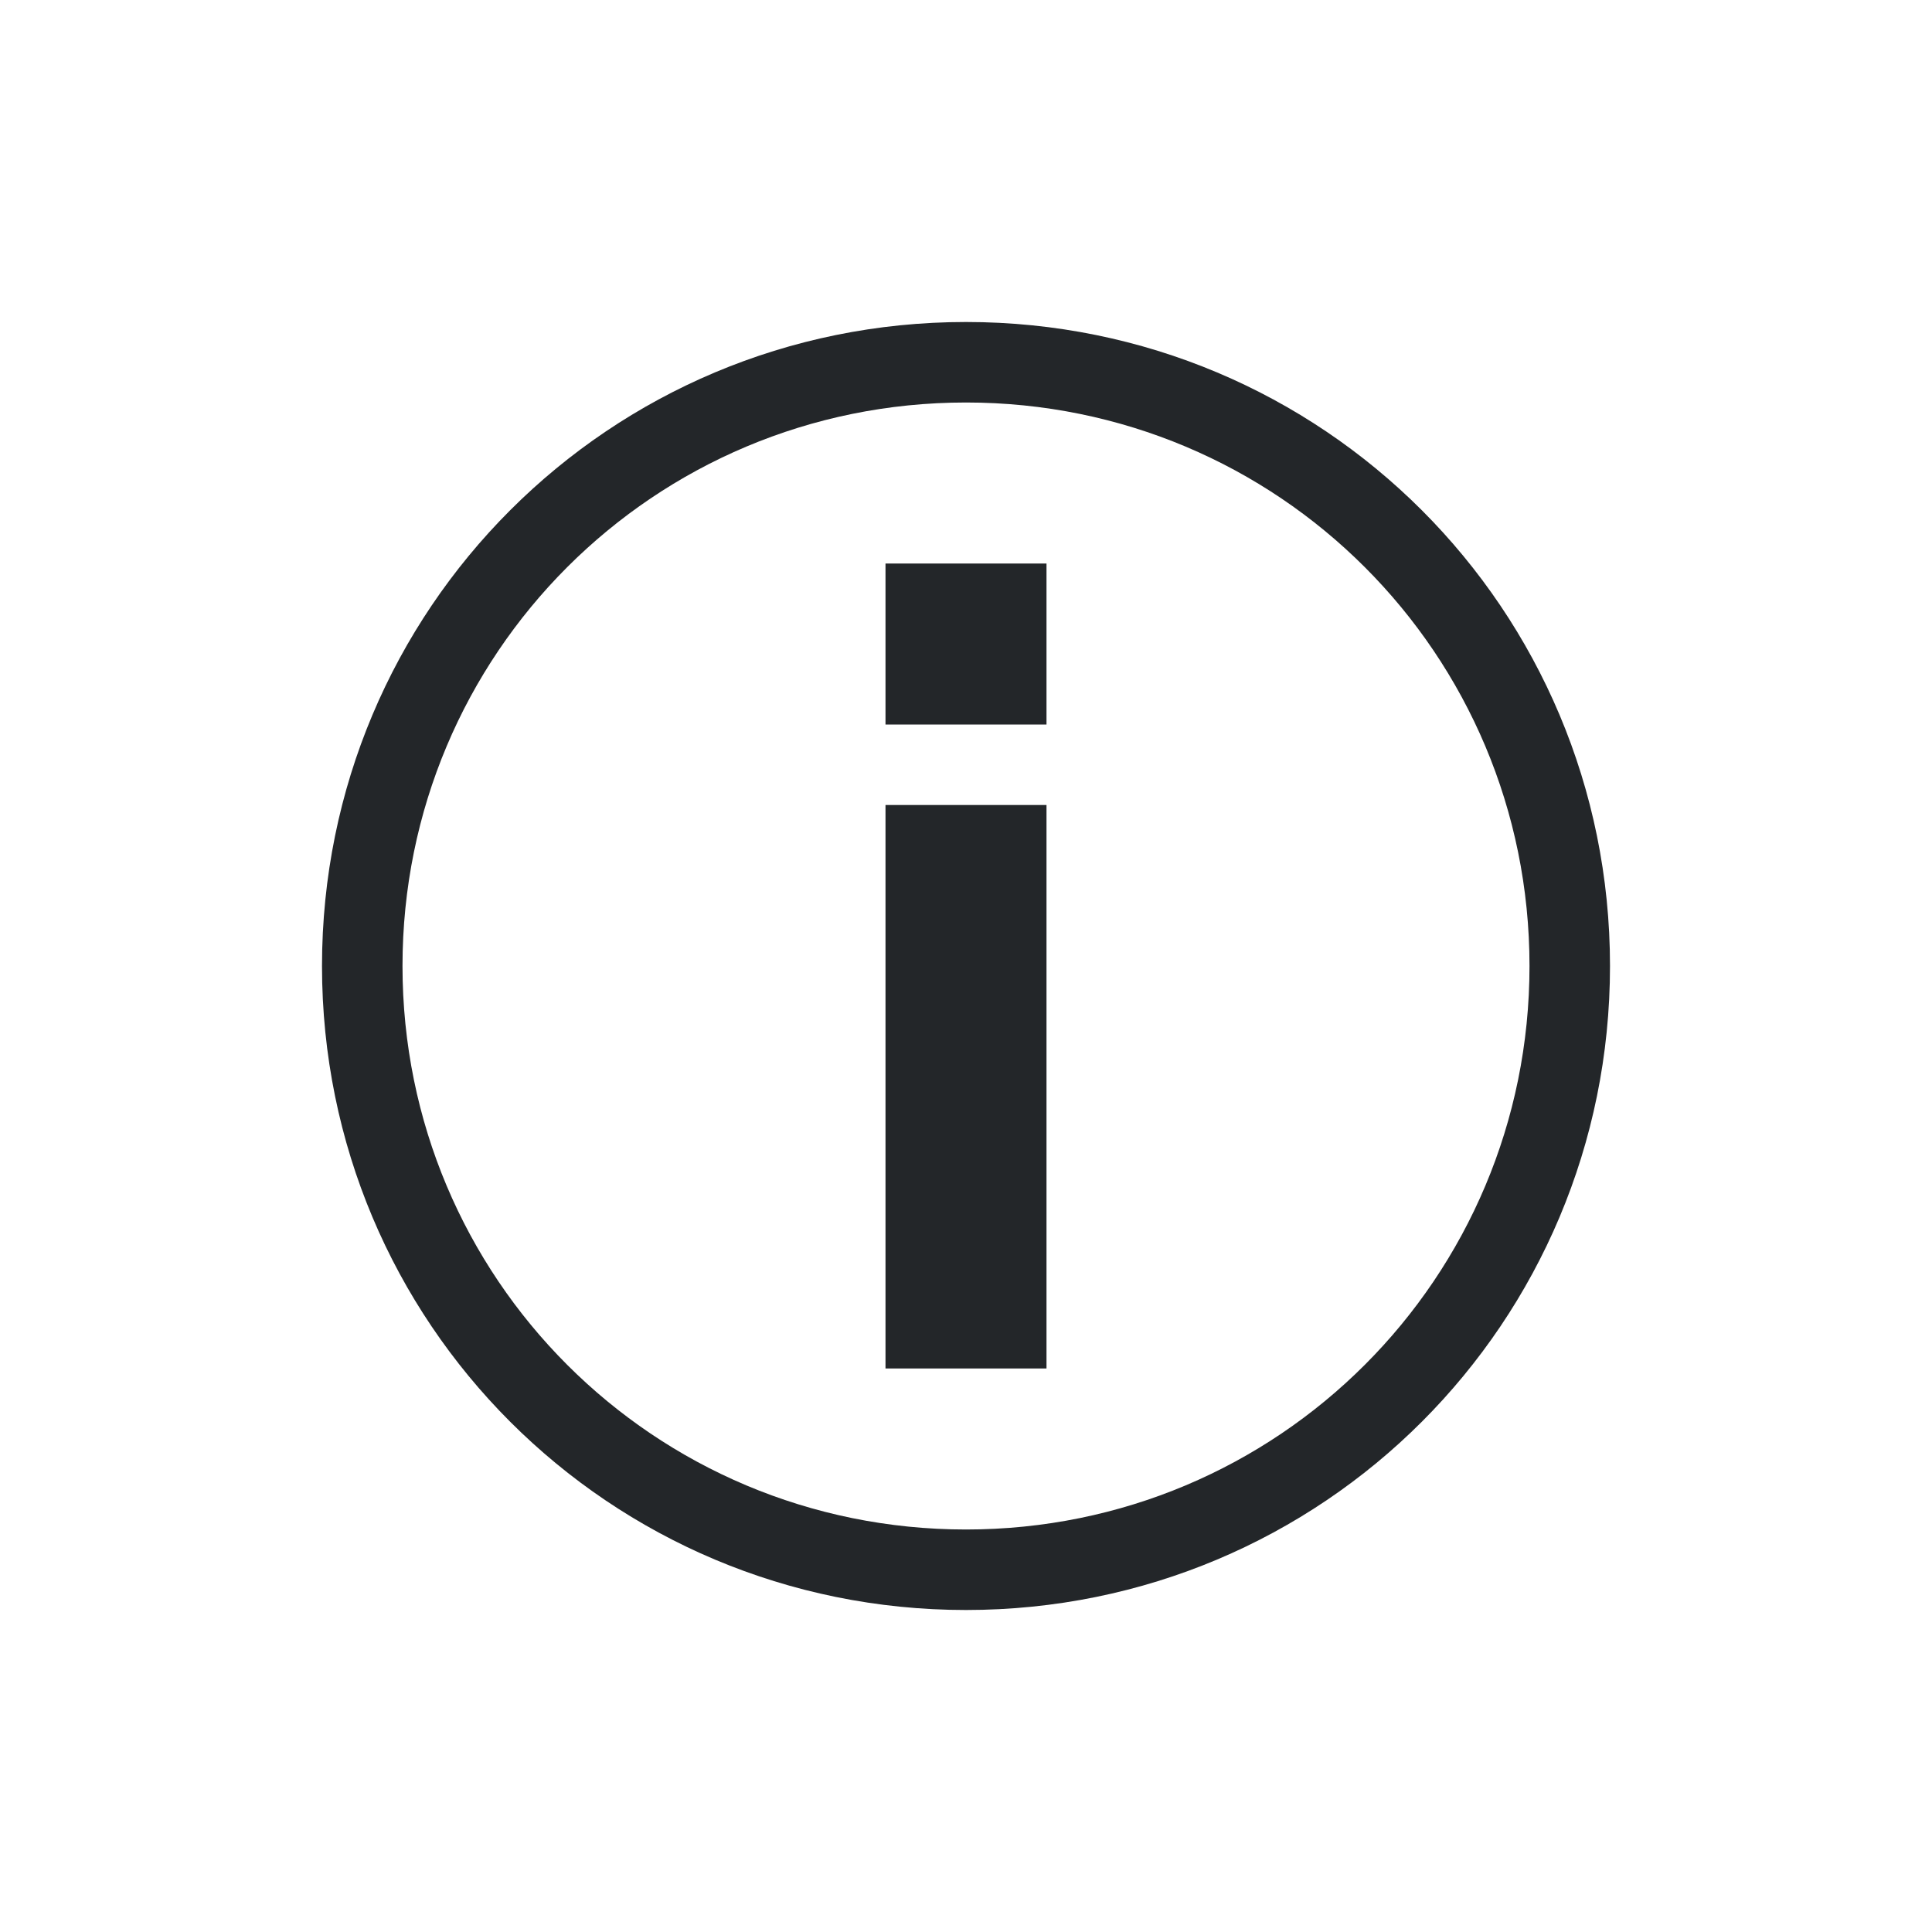
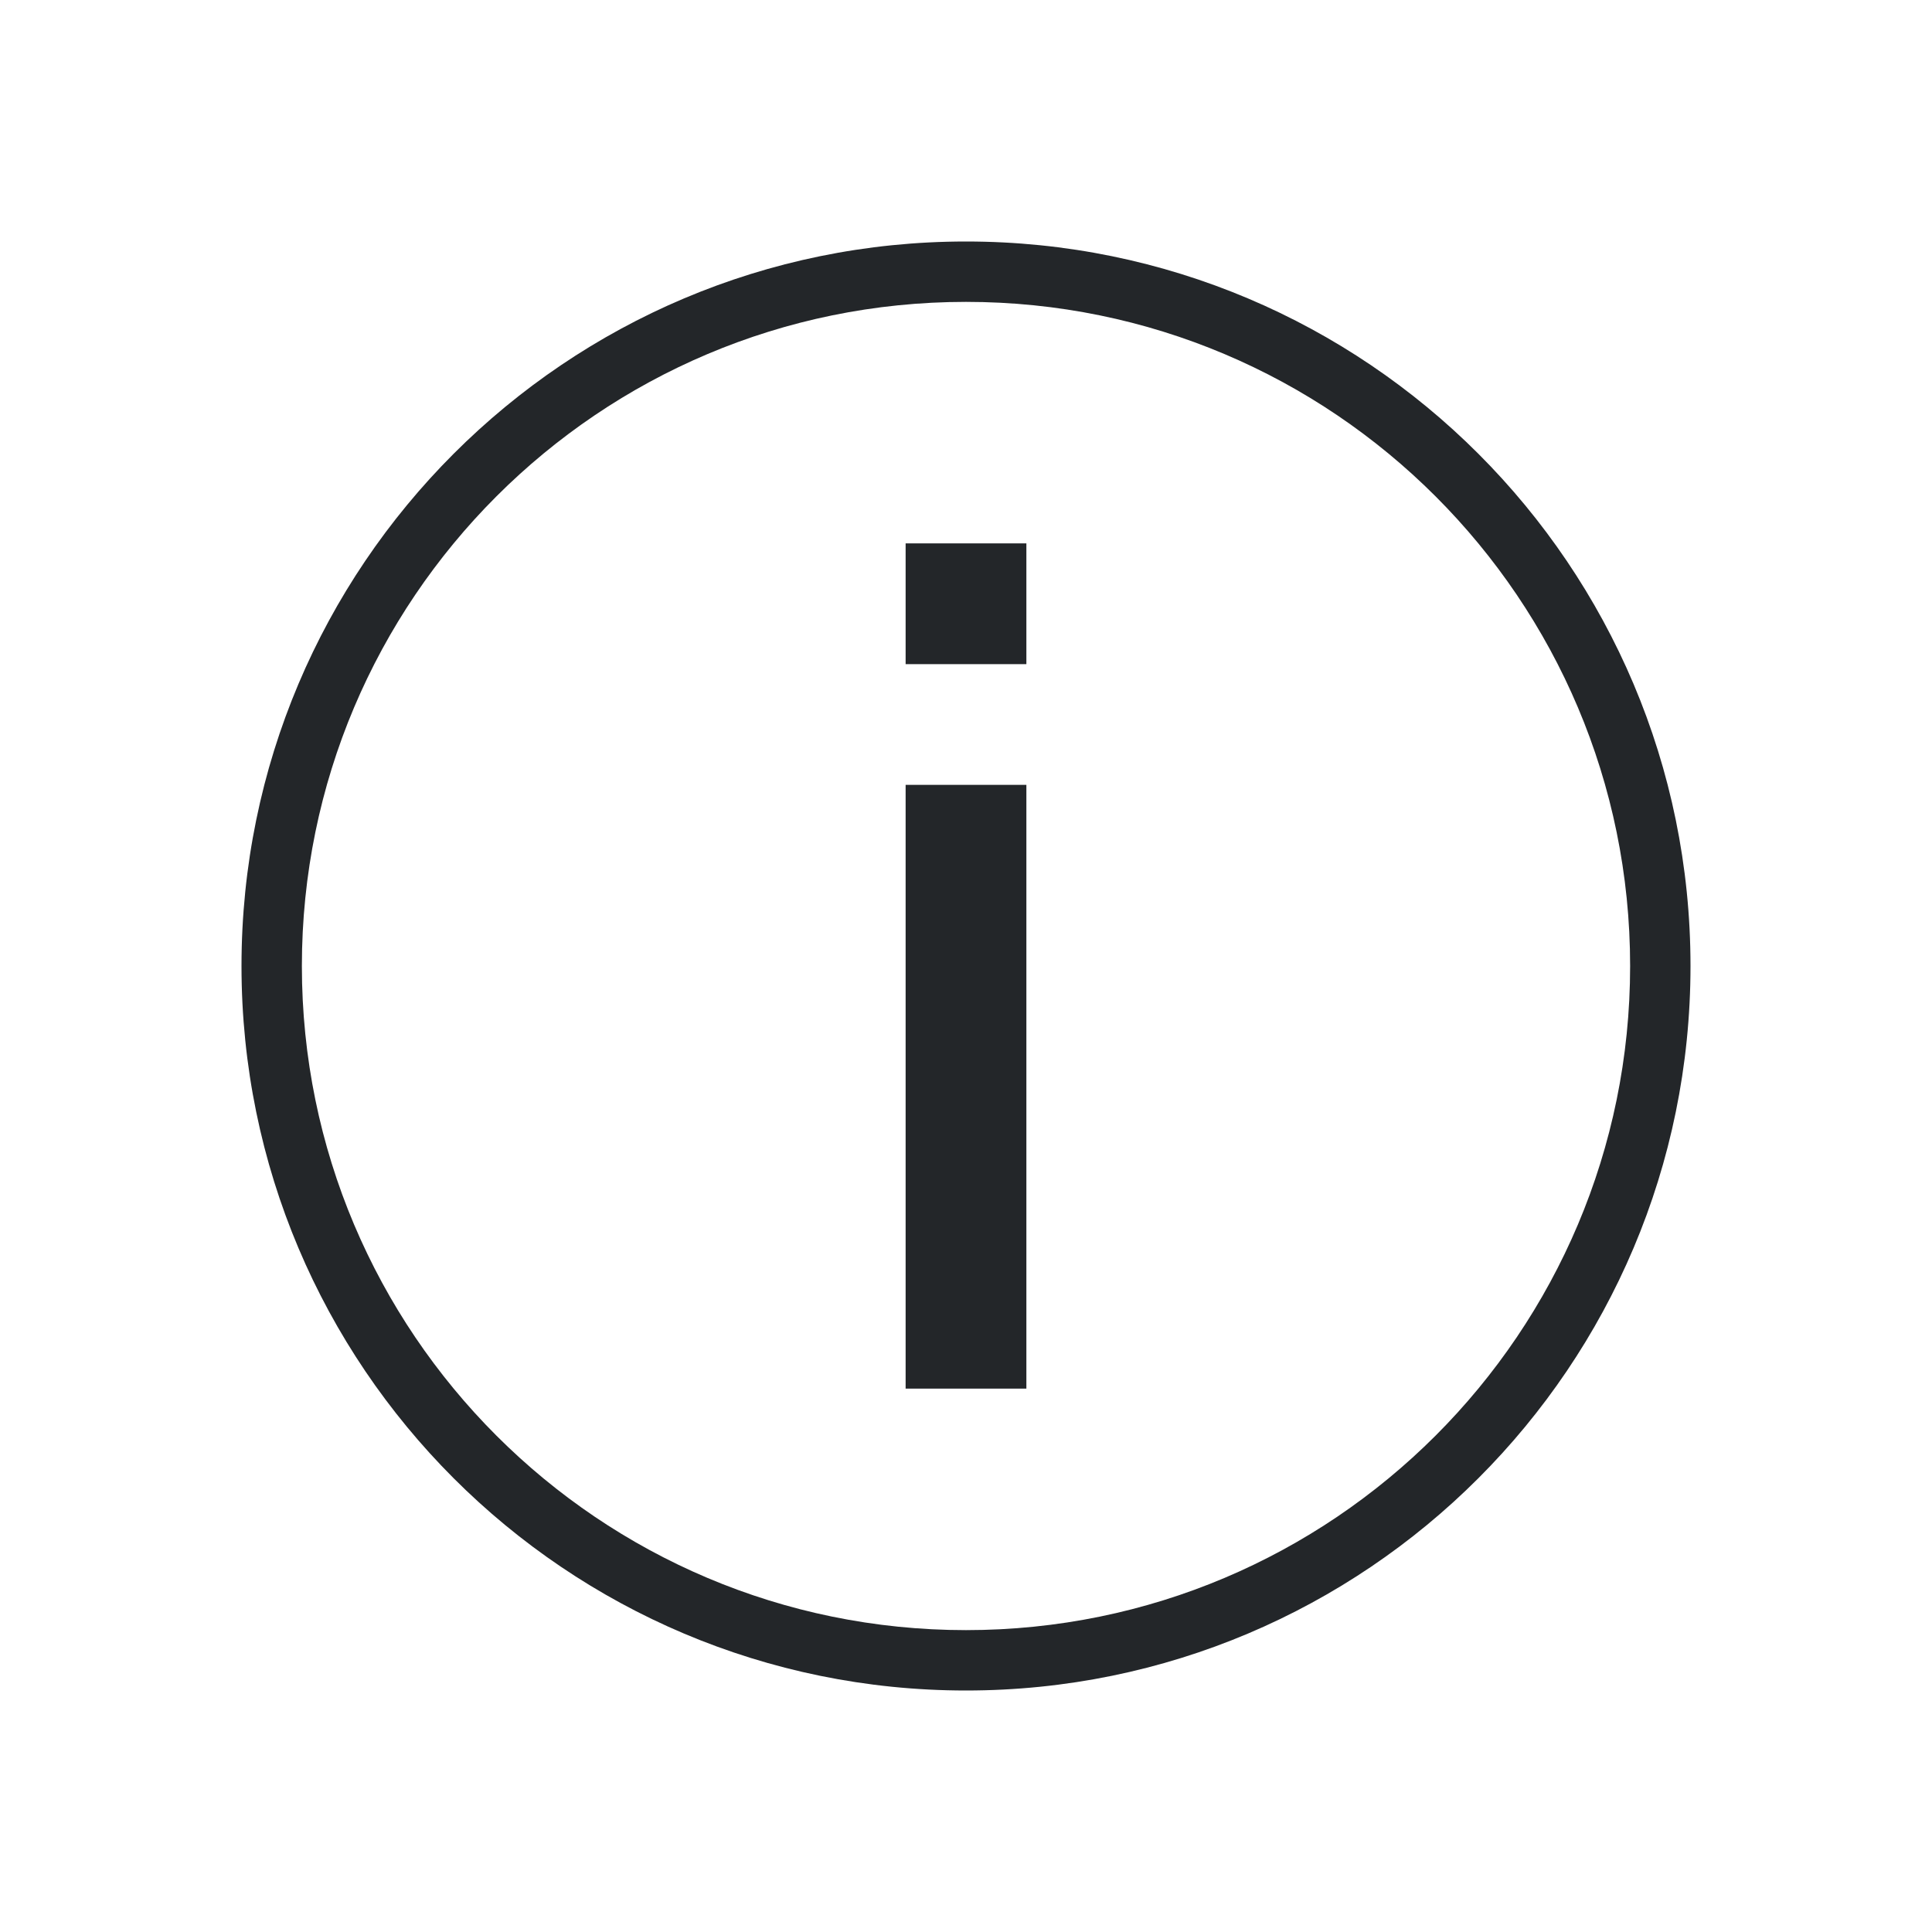
- <svg xmlns="http://www.w3.org/2000/svg" viewBox="0 0 24 24">
+ <svg xmlns="http://www.w3.org/2000/svg" viewBox="0 0 32 32">
  <defs id="defs3051">
    <style type="text/css" id="current-color-scheme">
      .ColorScheme-Text {
        color:#232629;
      }
      </style>
  </defs>
-   <path style="fill:currentColor;fill-opacity:1;stroke:none" d="M 12 4 C 7.568 4 4 7.568 4 12 C 4 16.432 7.568 20 12 20 C 16.432 20 20 16.432 20 12 C 20 7.568 16.432 4 12 4 z M 12 5 C 15.878 5 19 8.122 19 12 C 19 15.878 15.878 19 12 19 C 8.122 19 5 15.878 5 12 C 5 8.122 8.122 5 12 5 z M 11 7 L 11 9 L 13 9 L 13 7 L 11 7 z M 11 10 L 11 17 L 13 17 L 13 10 L 11 10 z " class="ColorScheme-Text" />
+   <path style="fill:currentColor;fill-opacity:1;stroke:none" d="M 16 4 A 12 12 0 0 0 4 16 A 12 12 0 0 0 16 28 A 12 12 0 0 0 28 16 A 12 12 0 0 0 16 4 z M 16 5 A 11 11 0 0 1 27 16 A 11 11 0 0 1 16 27 A 11 11 0 0 1 5 16 A 11 11 0 0 1 16 5 z M 15 9 L 15 11 L 17 11 L 17 9 L 15 9 z M 15 13 L 15 23 L 17 23 L 17 13 L 15 13 z " id="path55" class="ColorScheme-Text" />
</svg>
